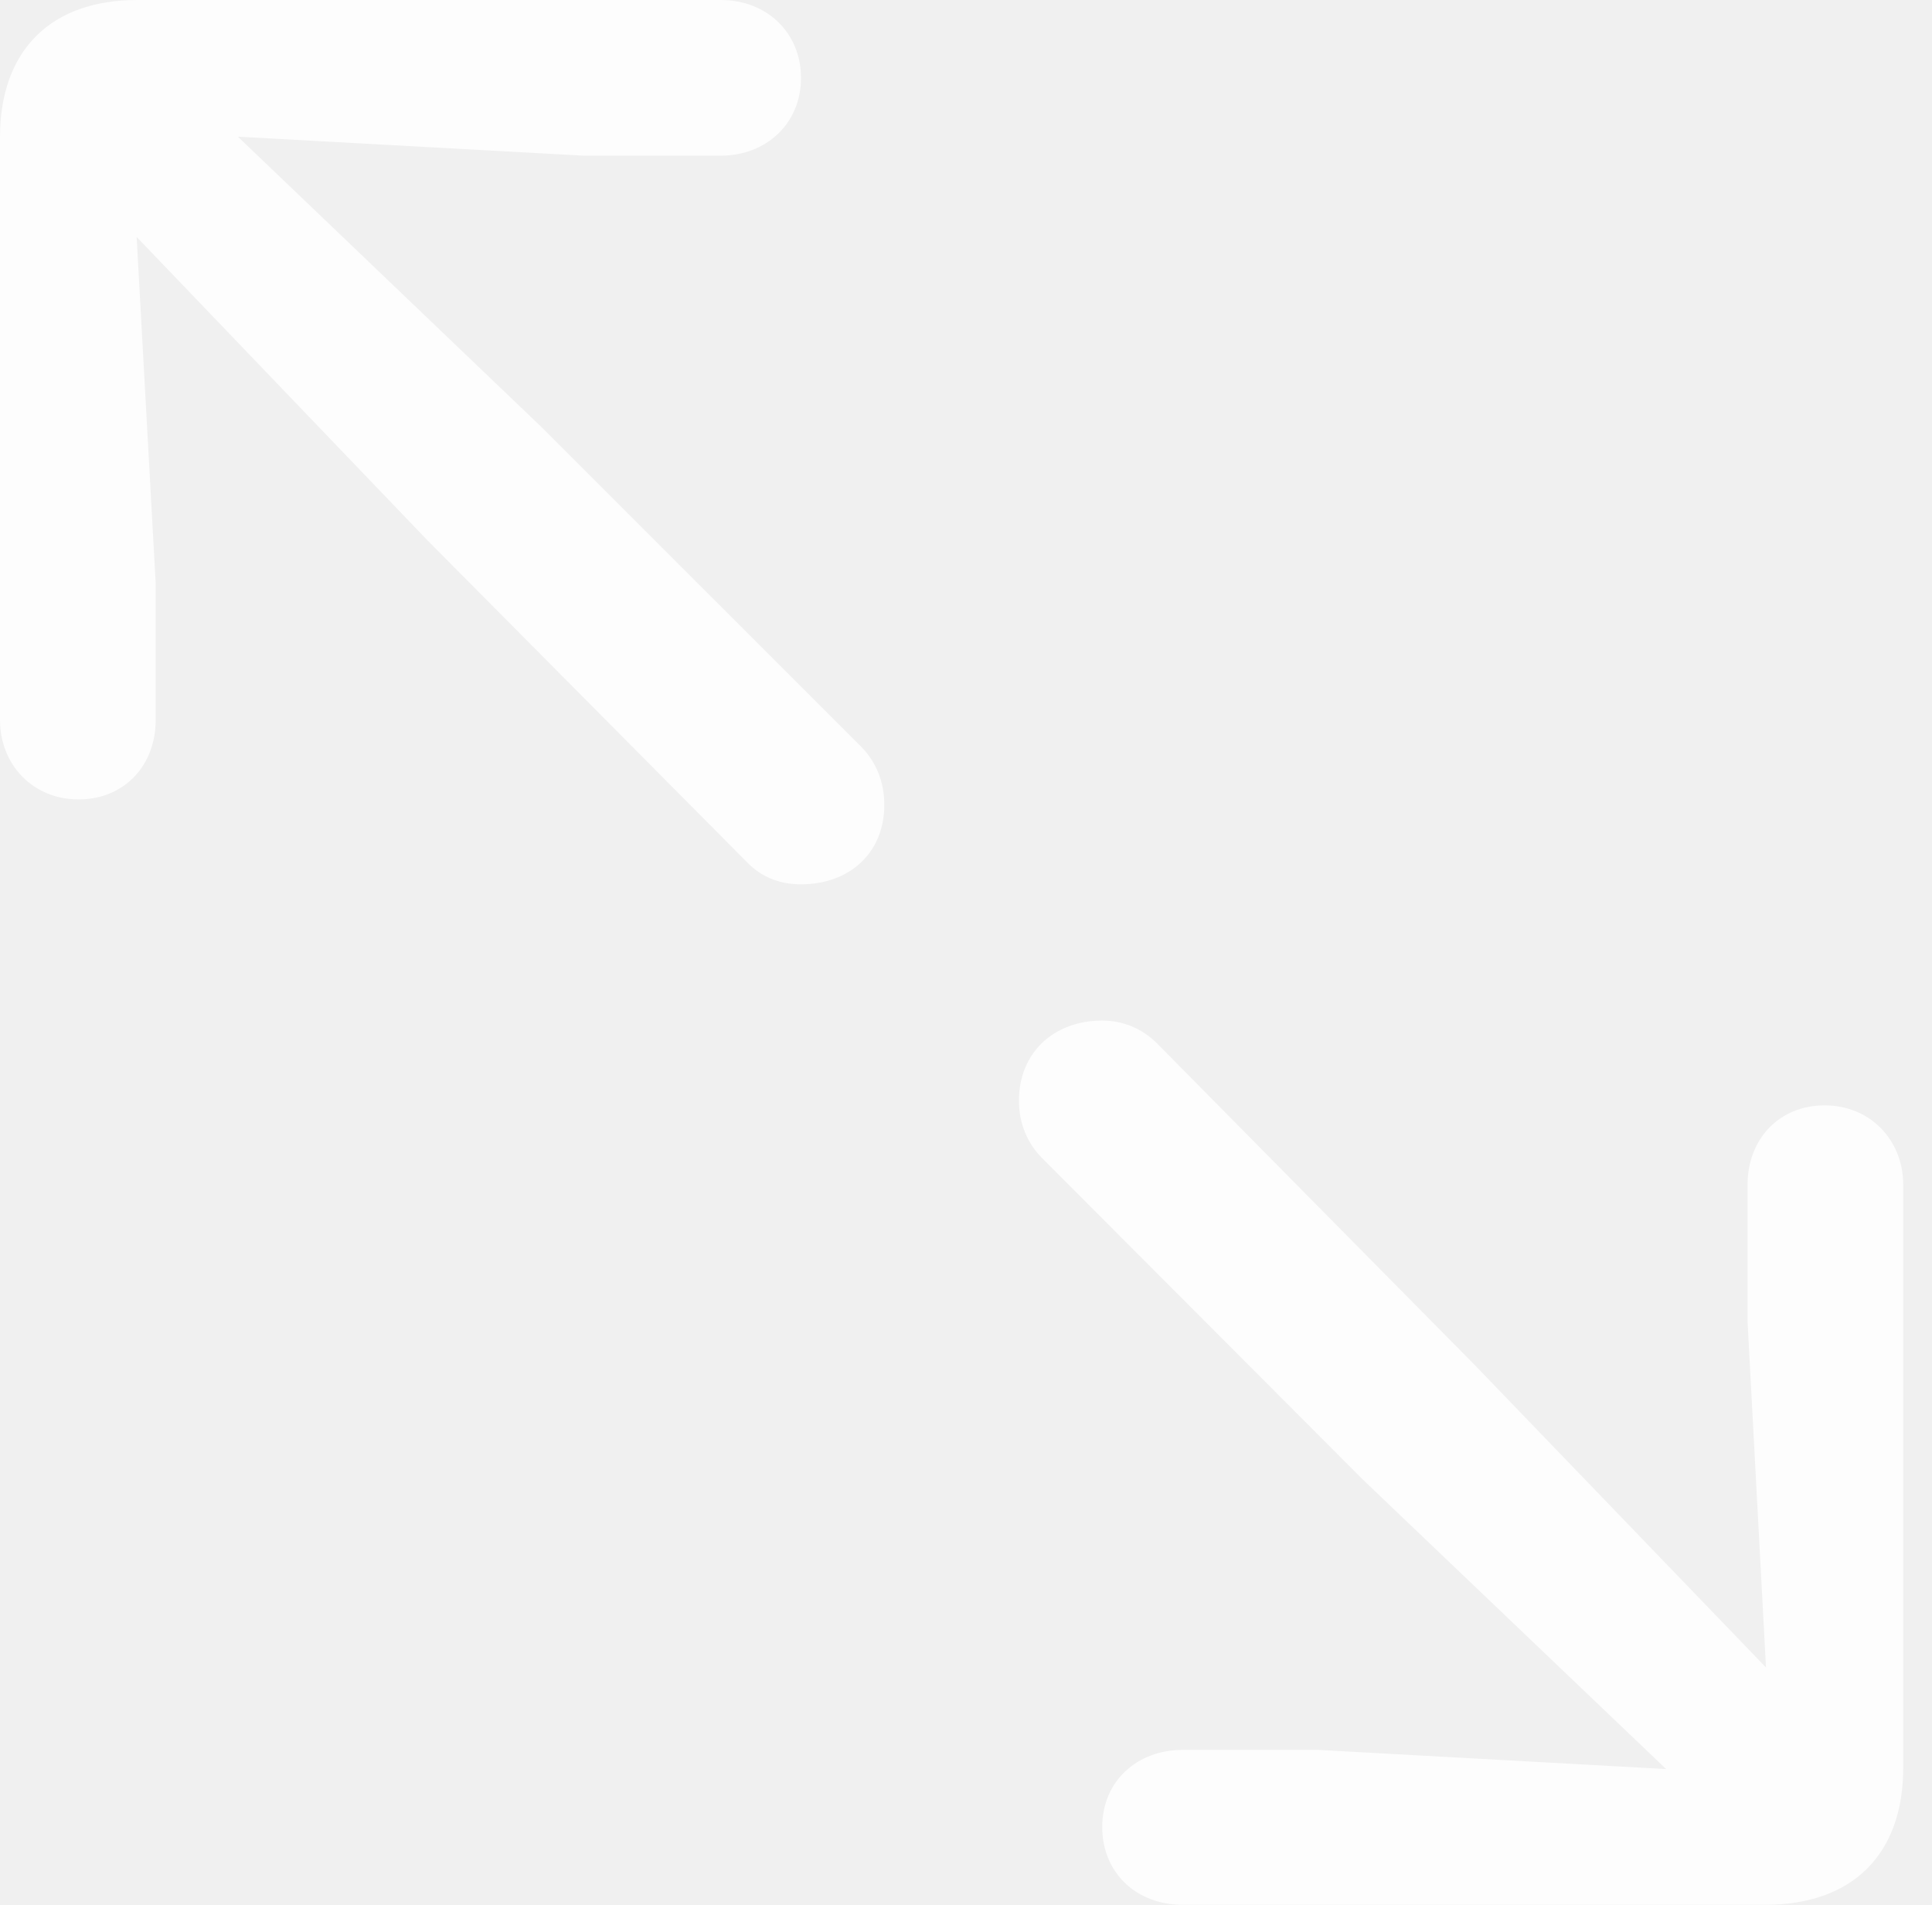
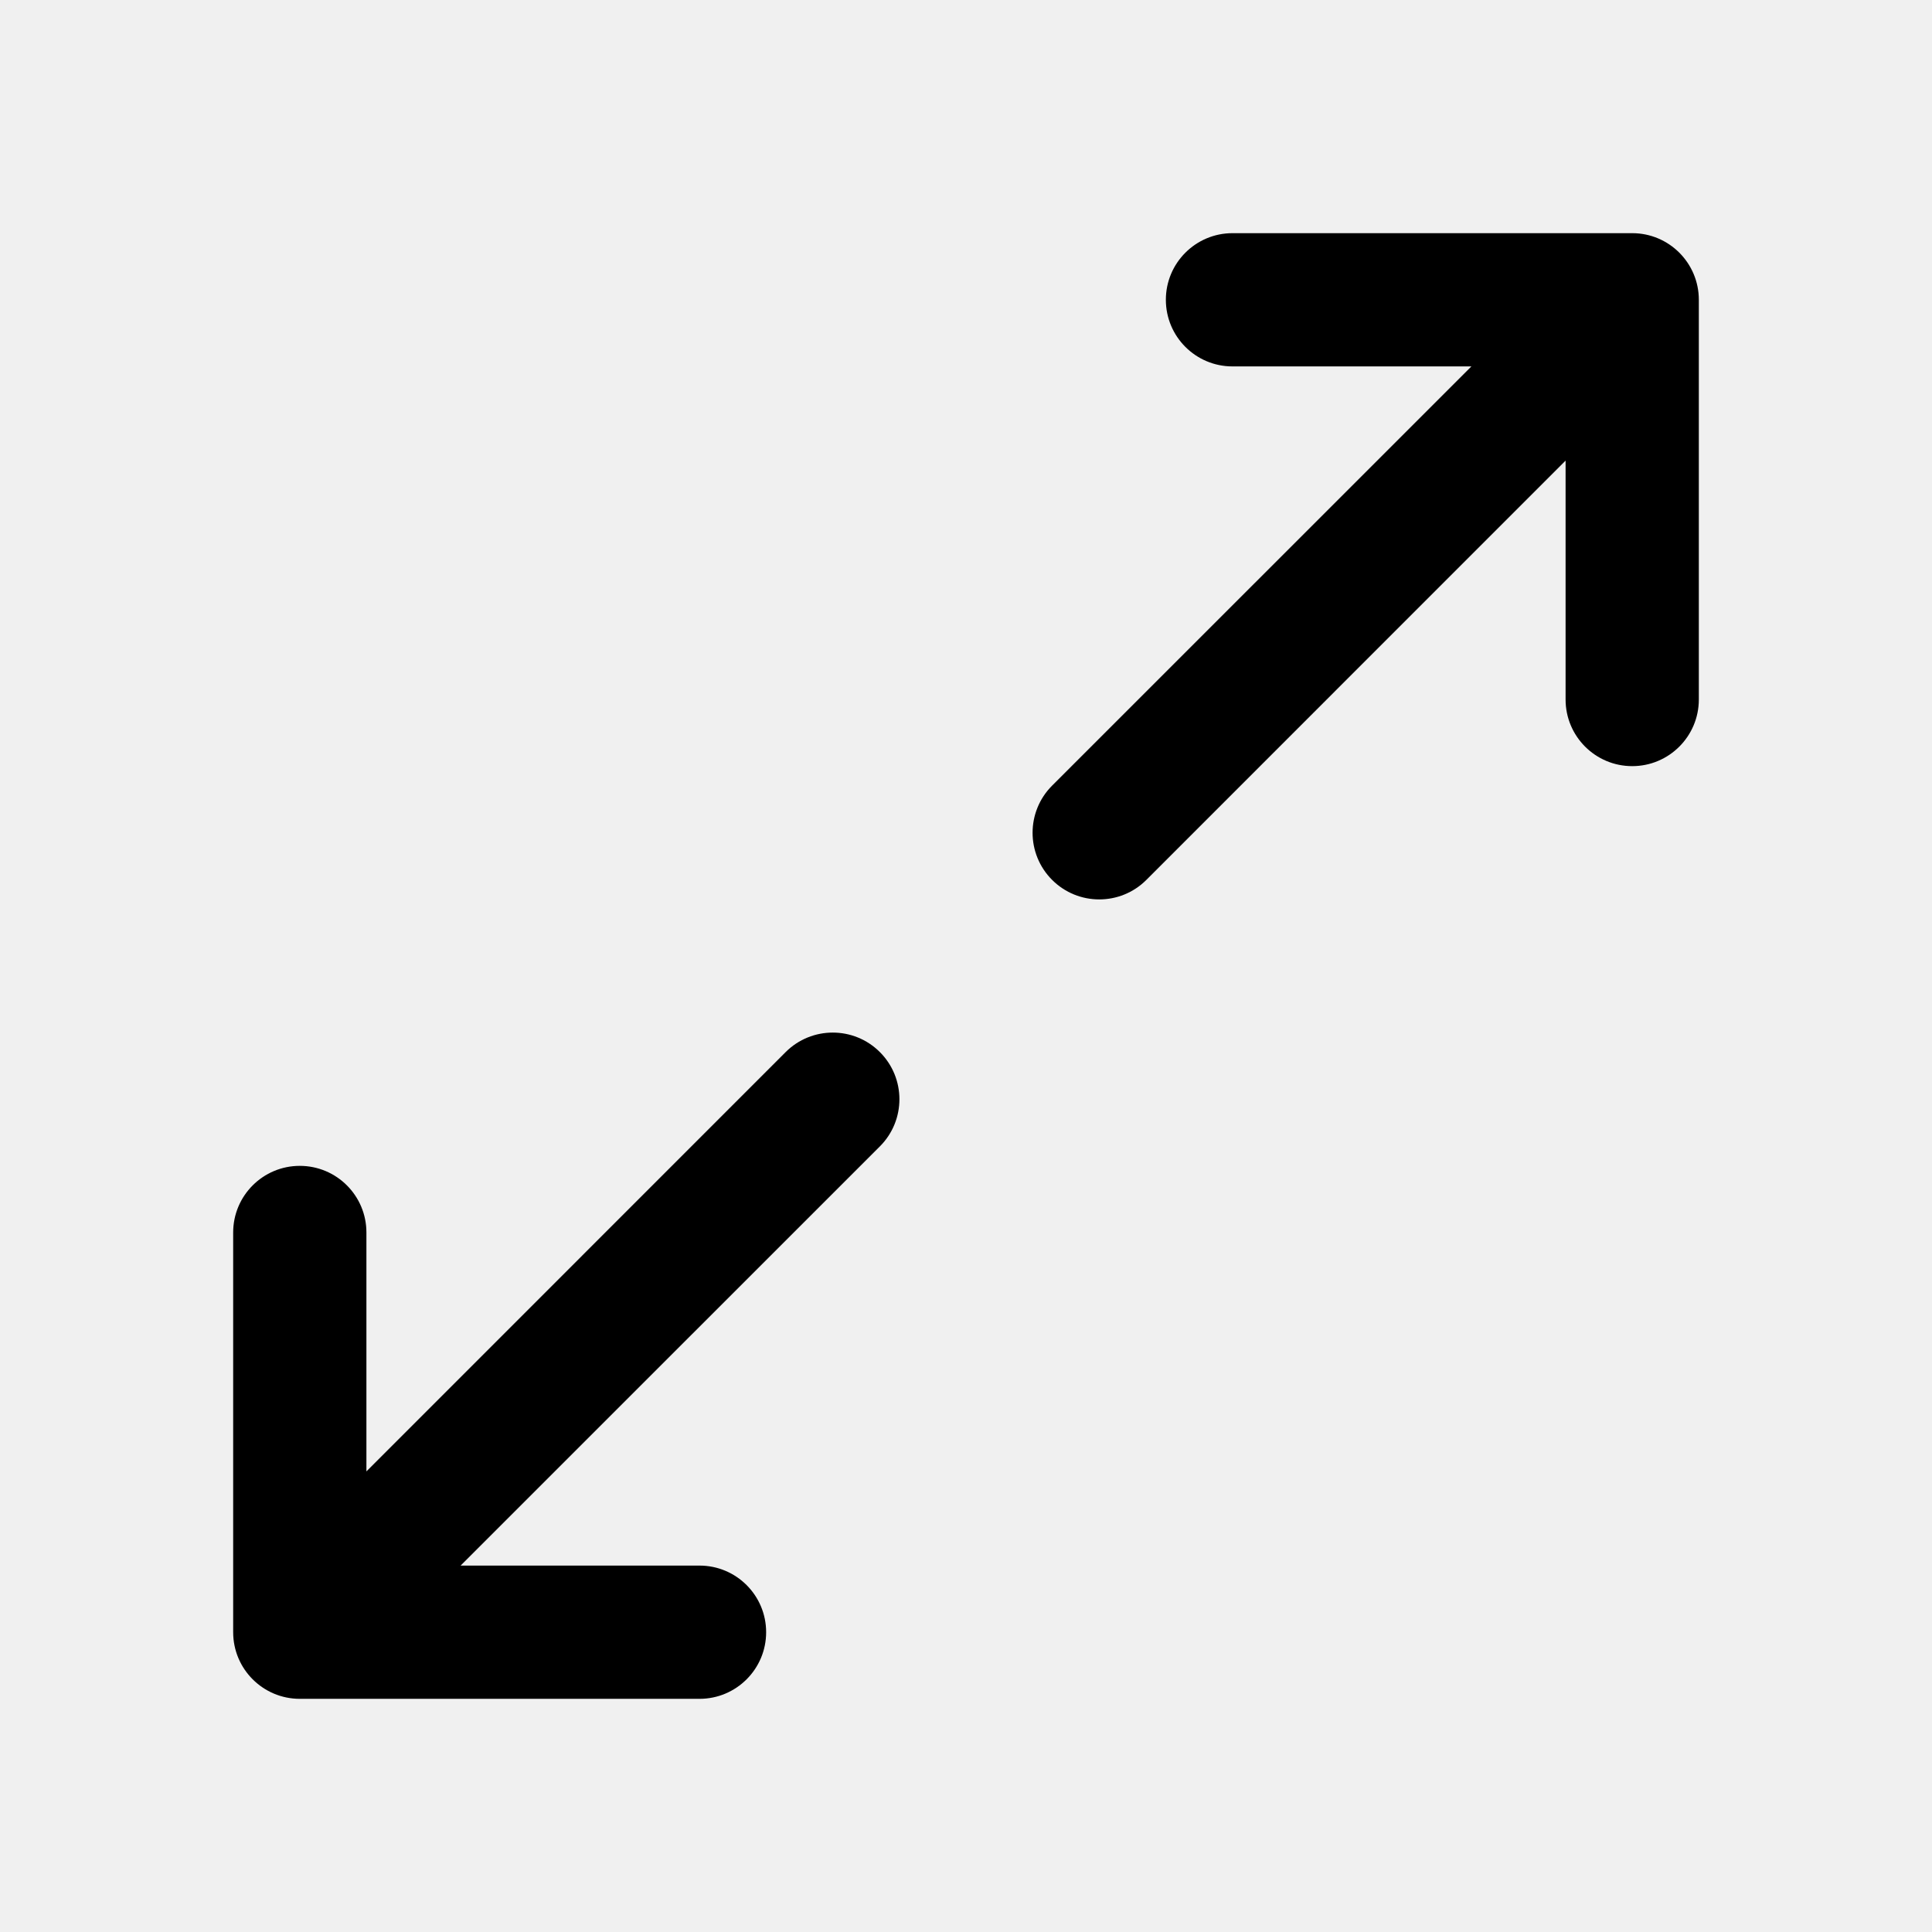
- <svg xmlns="http://www.w3.org/2000/svg" version="1.1" viewBox="0 0 24.238 23.896">
-   <g>
-     <rect height="23.896" opacity="0" width="24.238" x="0" y="0" />
-     <path d="M1.953 7.314L1.641 1.641L7.324 1.953L9.043 1.953C9.609 1.953 10.049 1.553 10.049 0.977C10.049 0.41 9.619 0 9.043 0L1.719 0C0.635 0 0 0.635 0 1.719L0 9.033C0 9.59 0.41 10.029 0.986 10.029C1.553 10.029 1.953 9.609 1.953 9.033ZM2.295 1.055C1.348 0.166 0.195 1.367 1.055 2.285L5.361 6.777L9.365 10.81C9.551 11.006 9.785 11.094 10.049 11.094C10.654 11.094 11.094 10.703 11.094 10.098C11.094 9.814 10.996 9.561 10.801 9.365L6.777 5.342ZM21.924 16.582L22.227 22.266L16.543 21.953L14.834 21.953C14.268 21.953 13.828 22.344 13.828 22.92C13.828 23.496 14.258 23.896 14.834 23.896L22.148 23.896C23.242 23.896 23.877 23.262 23.877 22.178L23.877 14.863C23.877 14.307 23.467 13.867 22.891 13.867C22.324 13.867 21.924 14.287 21.924 14.863ZM21.582 22.842C22.529 23.73 23.682 22.529 22.822 21.611L18.506 17.129L14.512 13.086C14.326 12.9 14.082 12.803 13.828 12.803C13.223 12.803 12.783 13.203 12.783 13.809C12.783 14.082 12.881 14.336 13.076 14.531L17.1 18.564Z" fill="white" fill-opacity="0.85" />
-   </g>
+ <svg xmlns="http://www.w3.org/2000/svg" viewBox="12 12 232 232">
+   <path fill="black" d="M216,48V96a8,8,0,0,1-16,0V67.31l-50.34,50.35a8,8,0,0,1-11.32-11.32L188.69,56H160a8,8,0,0,1,0-16h48A8,8,0,0,1,216,48ZM106.34,138.34,56,188.69V160a8,8,0,0,0-16,0v48a8,8,0,0,0,8,8H96a8,8,0,0,0,0-16H67.31l50.35-50.34a8,8,0,0,0-11.32-11.32Z" />
</svg>
